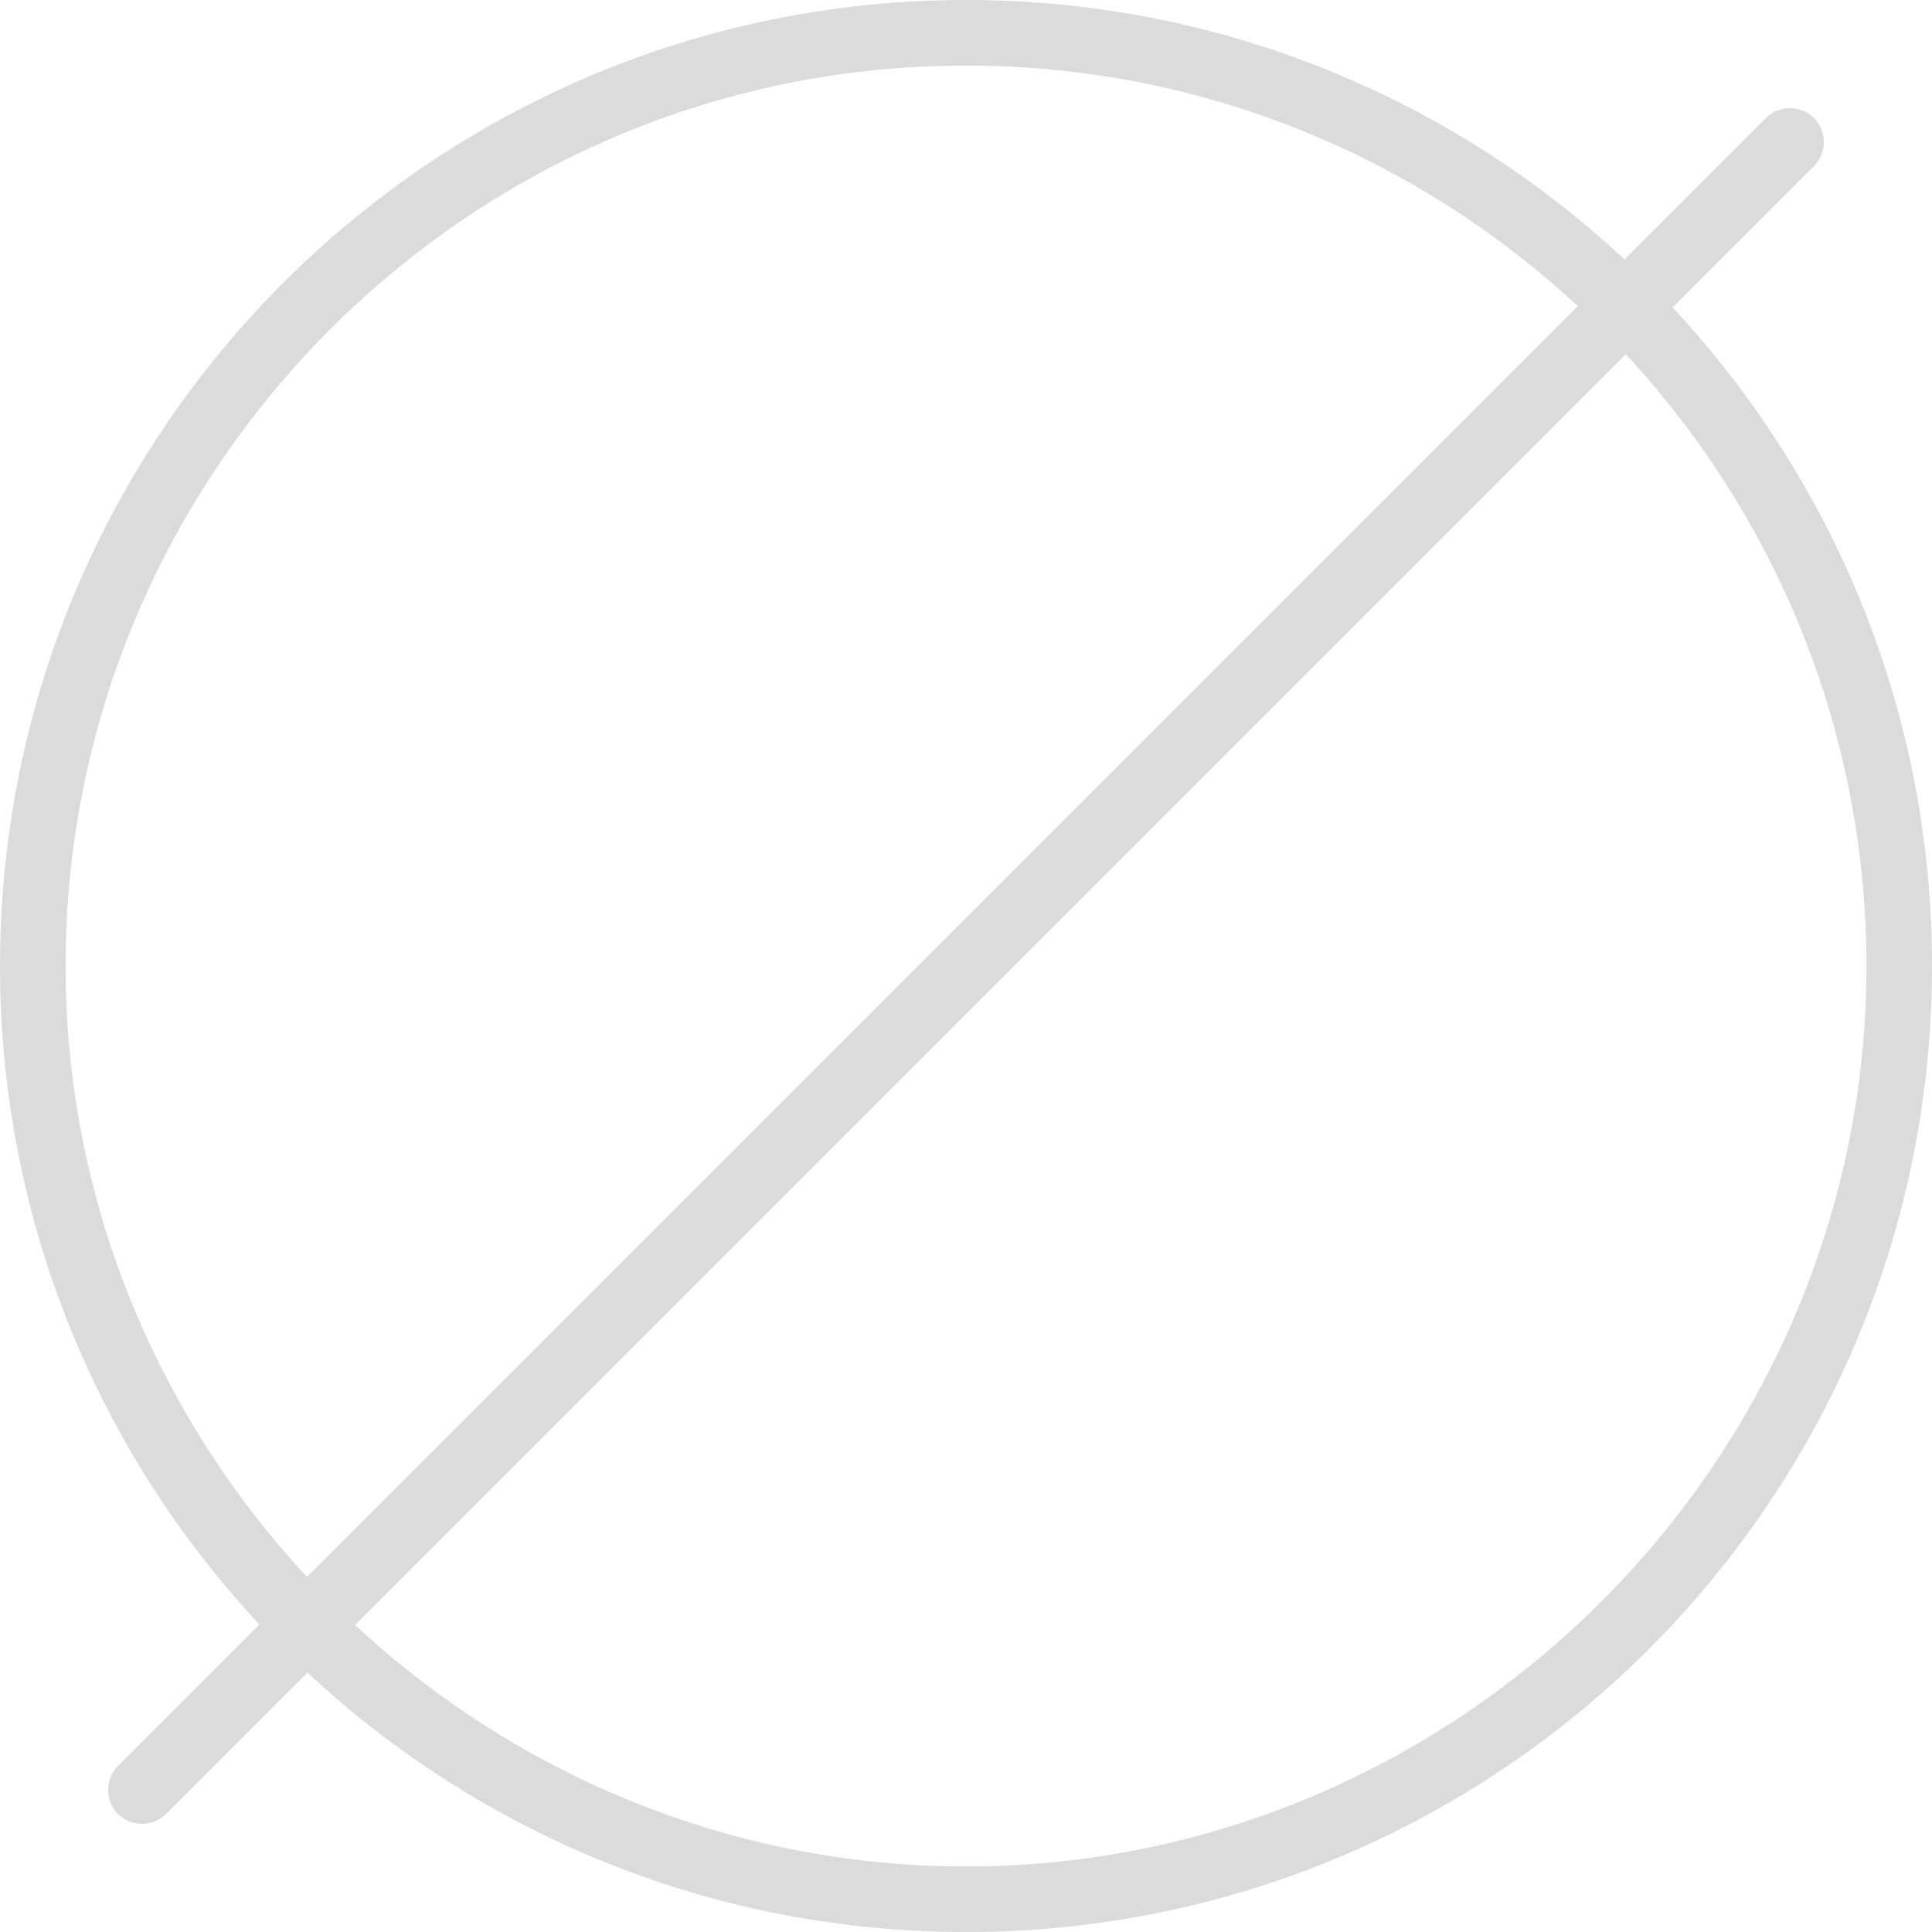
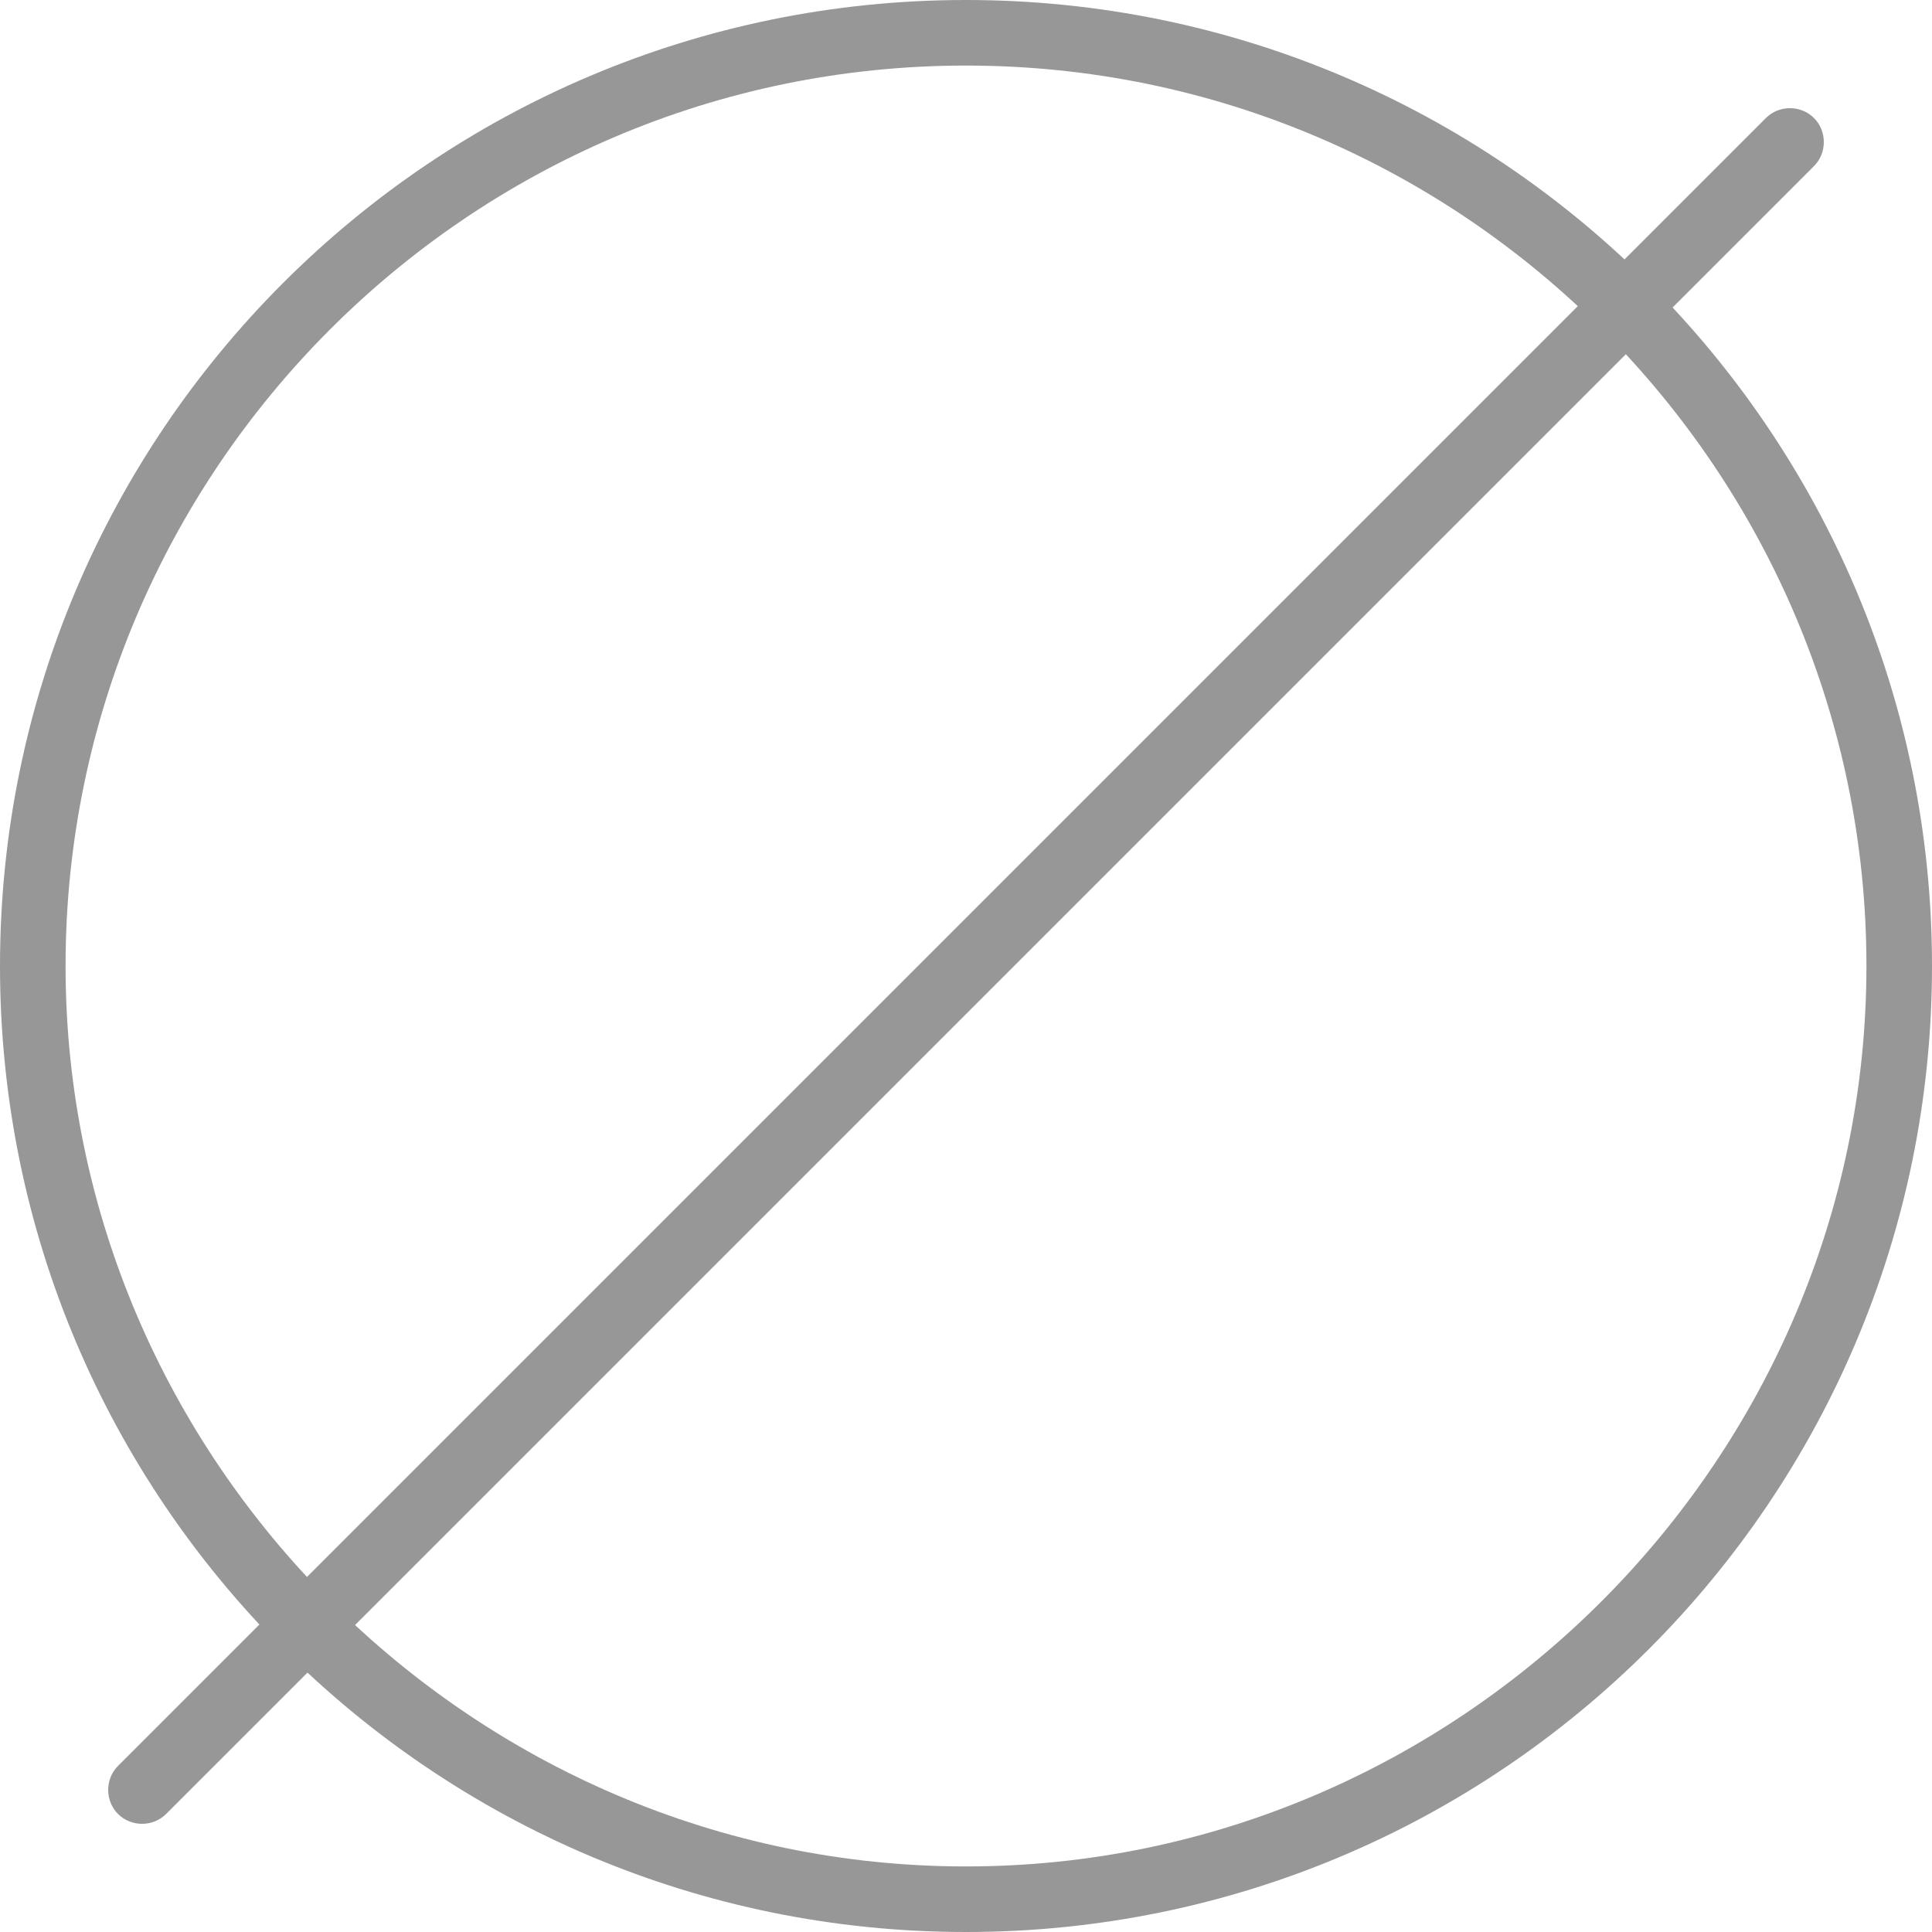
<svg xmlns="http://www.w3.org/2000/svg" version="1.1" id="Capa_1" x="0px" y="0px" viewBox="0 0 44.2 44.2" style="enable-background:new 0 0 44.2 44.2;" xml:space="preserve">
-   <path fill="#dbdbdb" d="M22.1,44.2C9.9,44.2,0,34.3,0,22.1C0,9.9,9.9,0,22.1,0s22.1,9.9,22.1,22.1S34.3,44.2,22.1,44.2z M22.1,1.5  c-11.4,0-20.6,9.3-20.6,20.6s9.3,20.6,20.6,20.6s20.6-9.3,20.6-20.6S33.5,1.5,22.1,1.5z" />
+   <path fill="#979797" d="M22.1,44.2C9.9,44.2,0,34.3,0,22.1C0,9.9,9.9,0,22.1,0s22.1,9.9,22.1,22.1S34.3,44.2,22.1,44.2z M22.1,1.5  c-11.4,0-20.6,9.3-20.6,20.6s9.3,20.6,20.6,20.6s20.6-9.3,20.6-20.6S33.5,1.5,22.1,1.5z" />
  <g>
-     <path fill="#dbdbdb" d="M41.5,3.8L3.8,41.5c-0.3,0.3-0.8,0.3-1.1,0c-0.3-0.3-0.3-0.8,0-1.1L40.4,2.7c0.3-0.3,0.8-0.3,1.1,0   C41.8,3,41.8,3.5,41.5,3.8z" />
+     <path fill="#979797" d="M41.5,3.8L3.8,41.5c-0.3,0.3-0.8,0.3-1.1,0c-0.3-0.3-0.3-0.8,0-1.1L40.4,2.7c0.3-0.3,0.8-0.3,1.1,0   C41.8,3,41.8,3.5,41.5,3.8z" />
  </g>
</svg>
